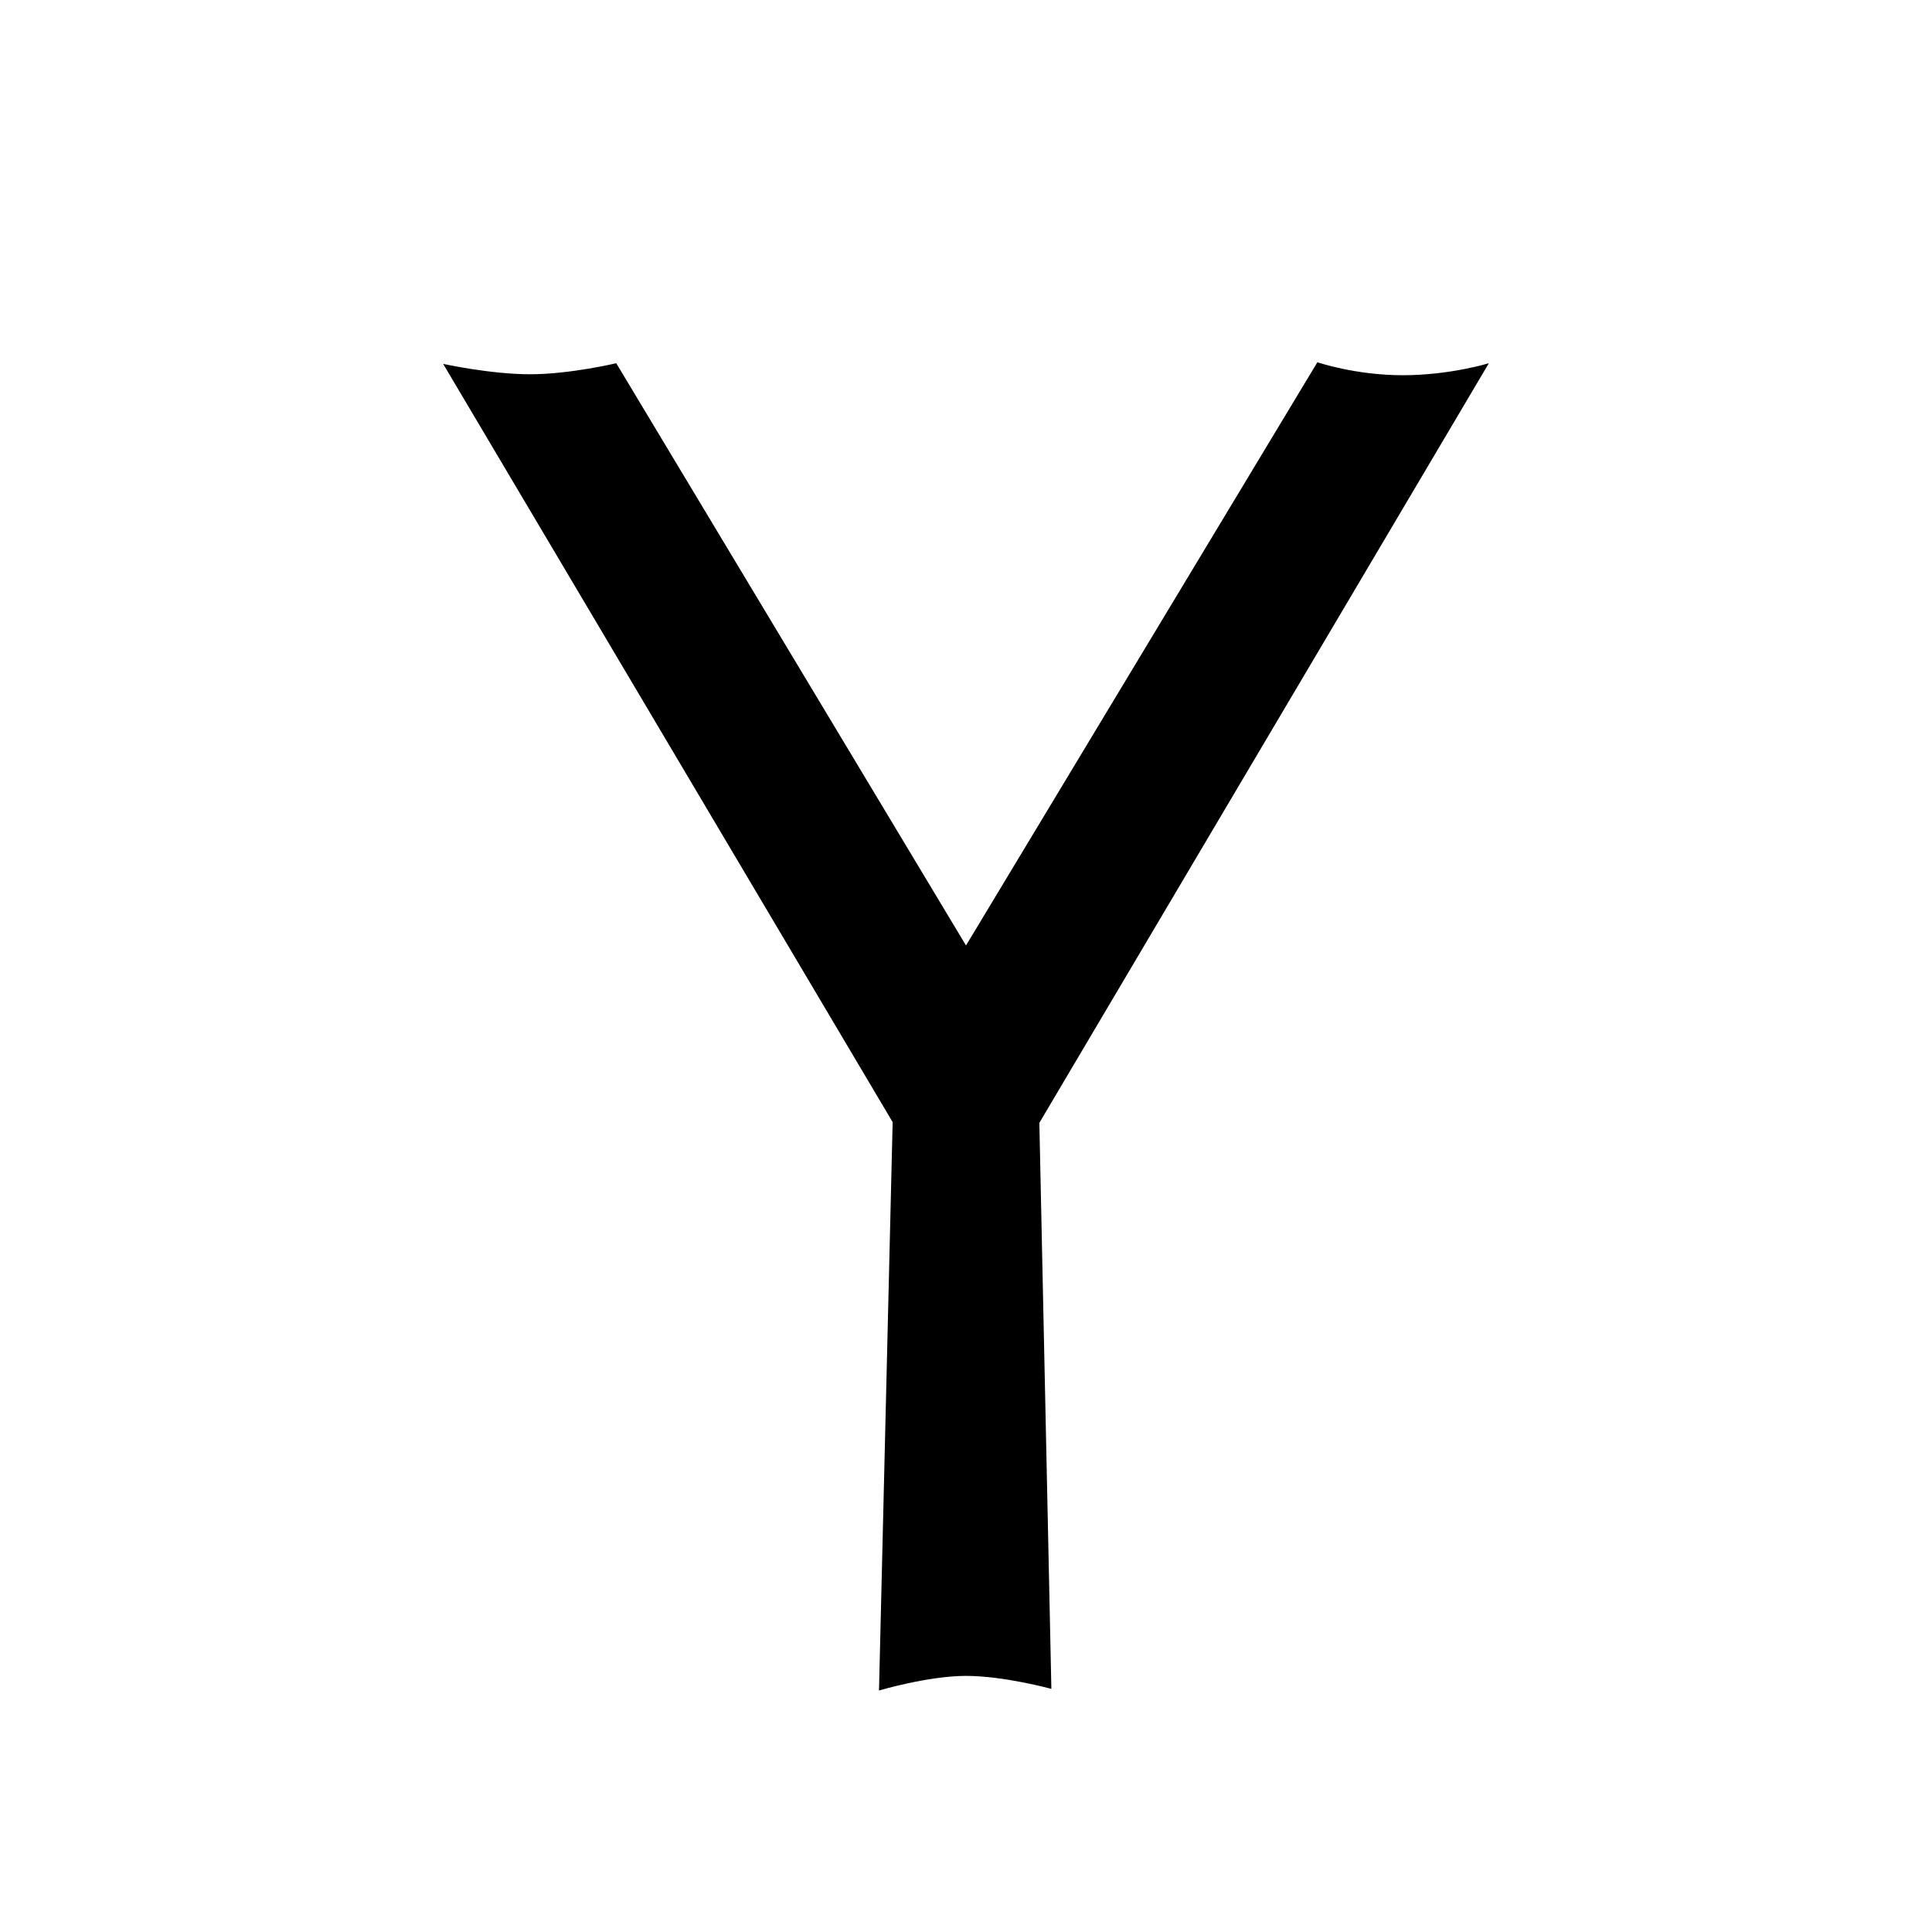
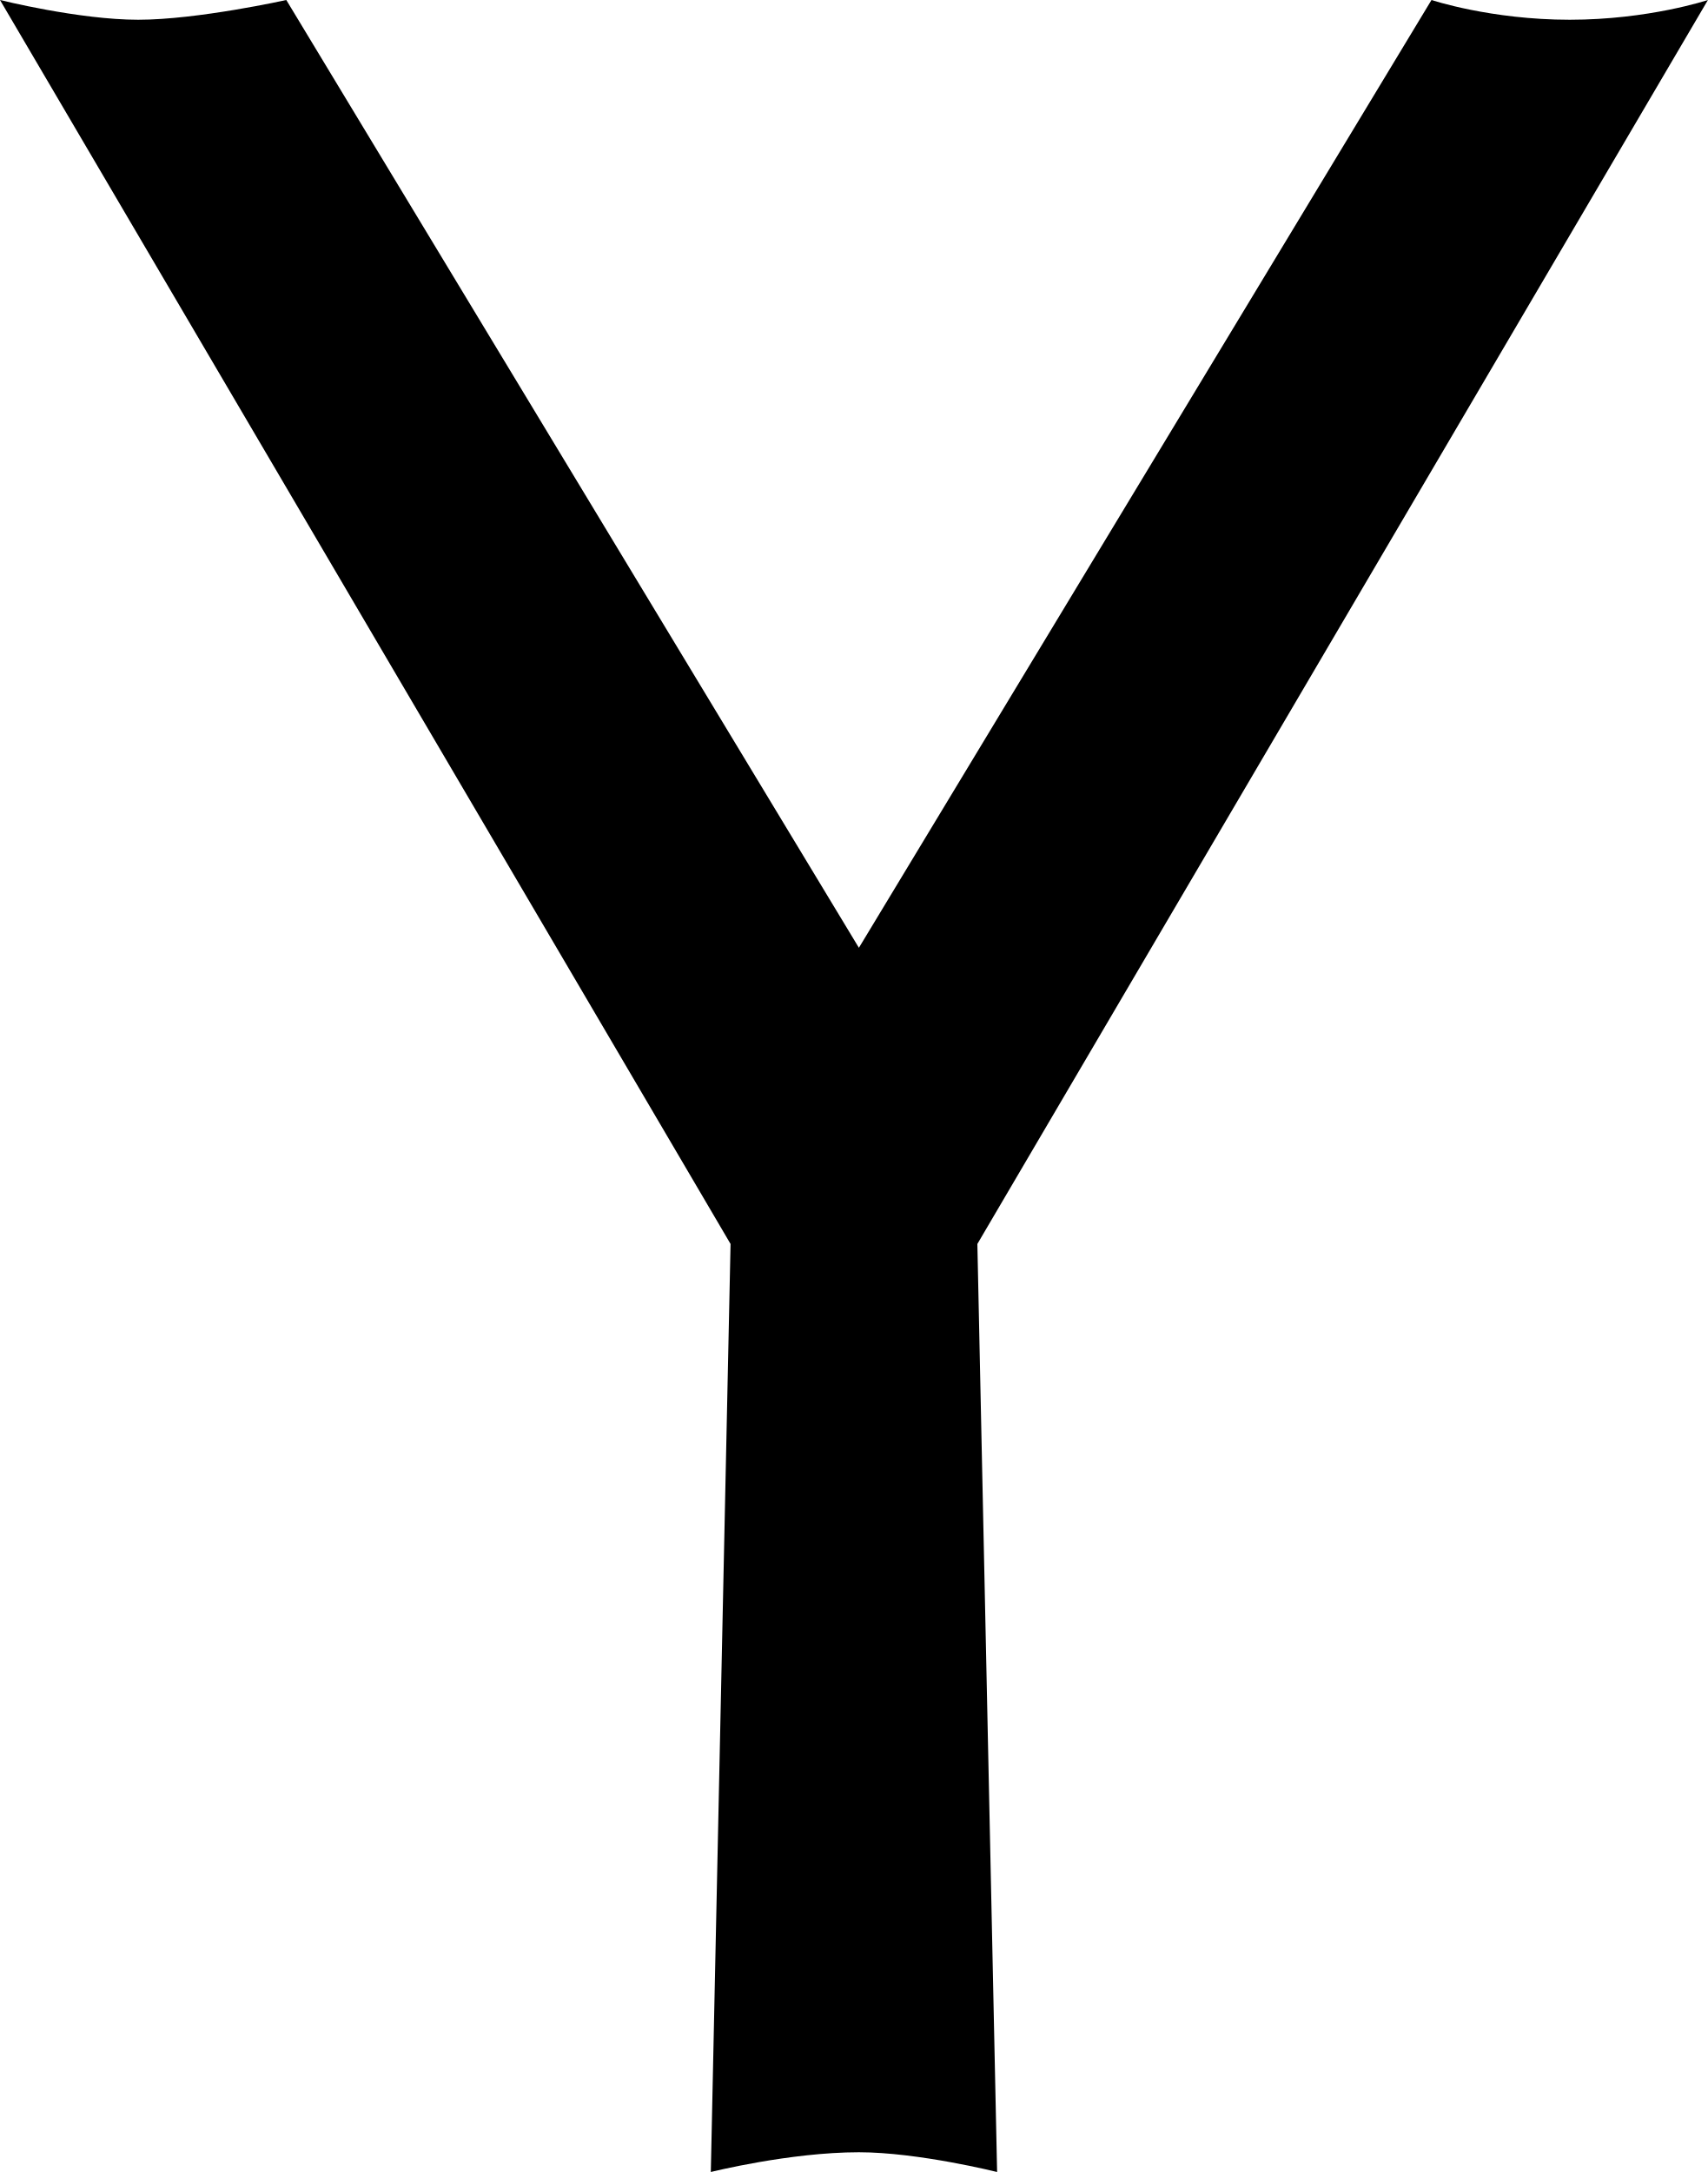
- <svg xmlns="http://www.w3.org/2000/svg" fill="#000000" viewBox="0 0 32 32" width="32px" height="32px">
-   <path d="M 7.34 6.027 C 7.34 6.027 8.125 6.199 8.781 6.199 C 9.438 6.199 10.207 6.016 10.207 6.016 L 16 15.66 L 21.82 6 C 21.82 6 22.449 6.215 23.234 6.215 C 24.016 6.215 24.66 6.016 24.66 6.016 L 17.215 18.598 L 17.414 27.973 C 17.414 27.973 16.629 27.758 16 27.758 C 15.375 27.758 14.559 28 14.559 28 L 14.785 18.586 Z" />
+ <svg xmlns="http://www.w3.org/2000/svg" version="1.1" id="Capa_1" x="0px" y="0px" viewBox="0 0 17.3 22" style="enable-background:new 0 0 17.3 22;" xml:space="preserve">
+   <path d="M0,0c0,0,0.8,0.2,1.4,0.2S2.9,0,2.9,0l5.8,9.6L14.5,0c0,0,0.6,0.2,1.4,0.2c0.8,0,1.4-0.2,1.4-0.2L9.9,12.6l0.2,9.4  c0,0-0.8-0.2-1.4-0.2C8,21.8,7.2,22,7.2,22l0.2-9.4L0,0z" />
</svg>
